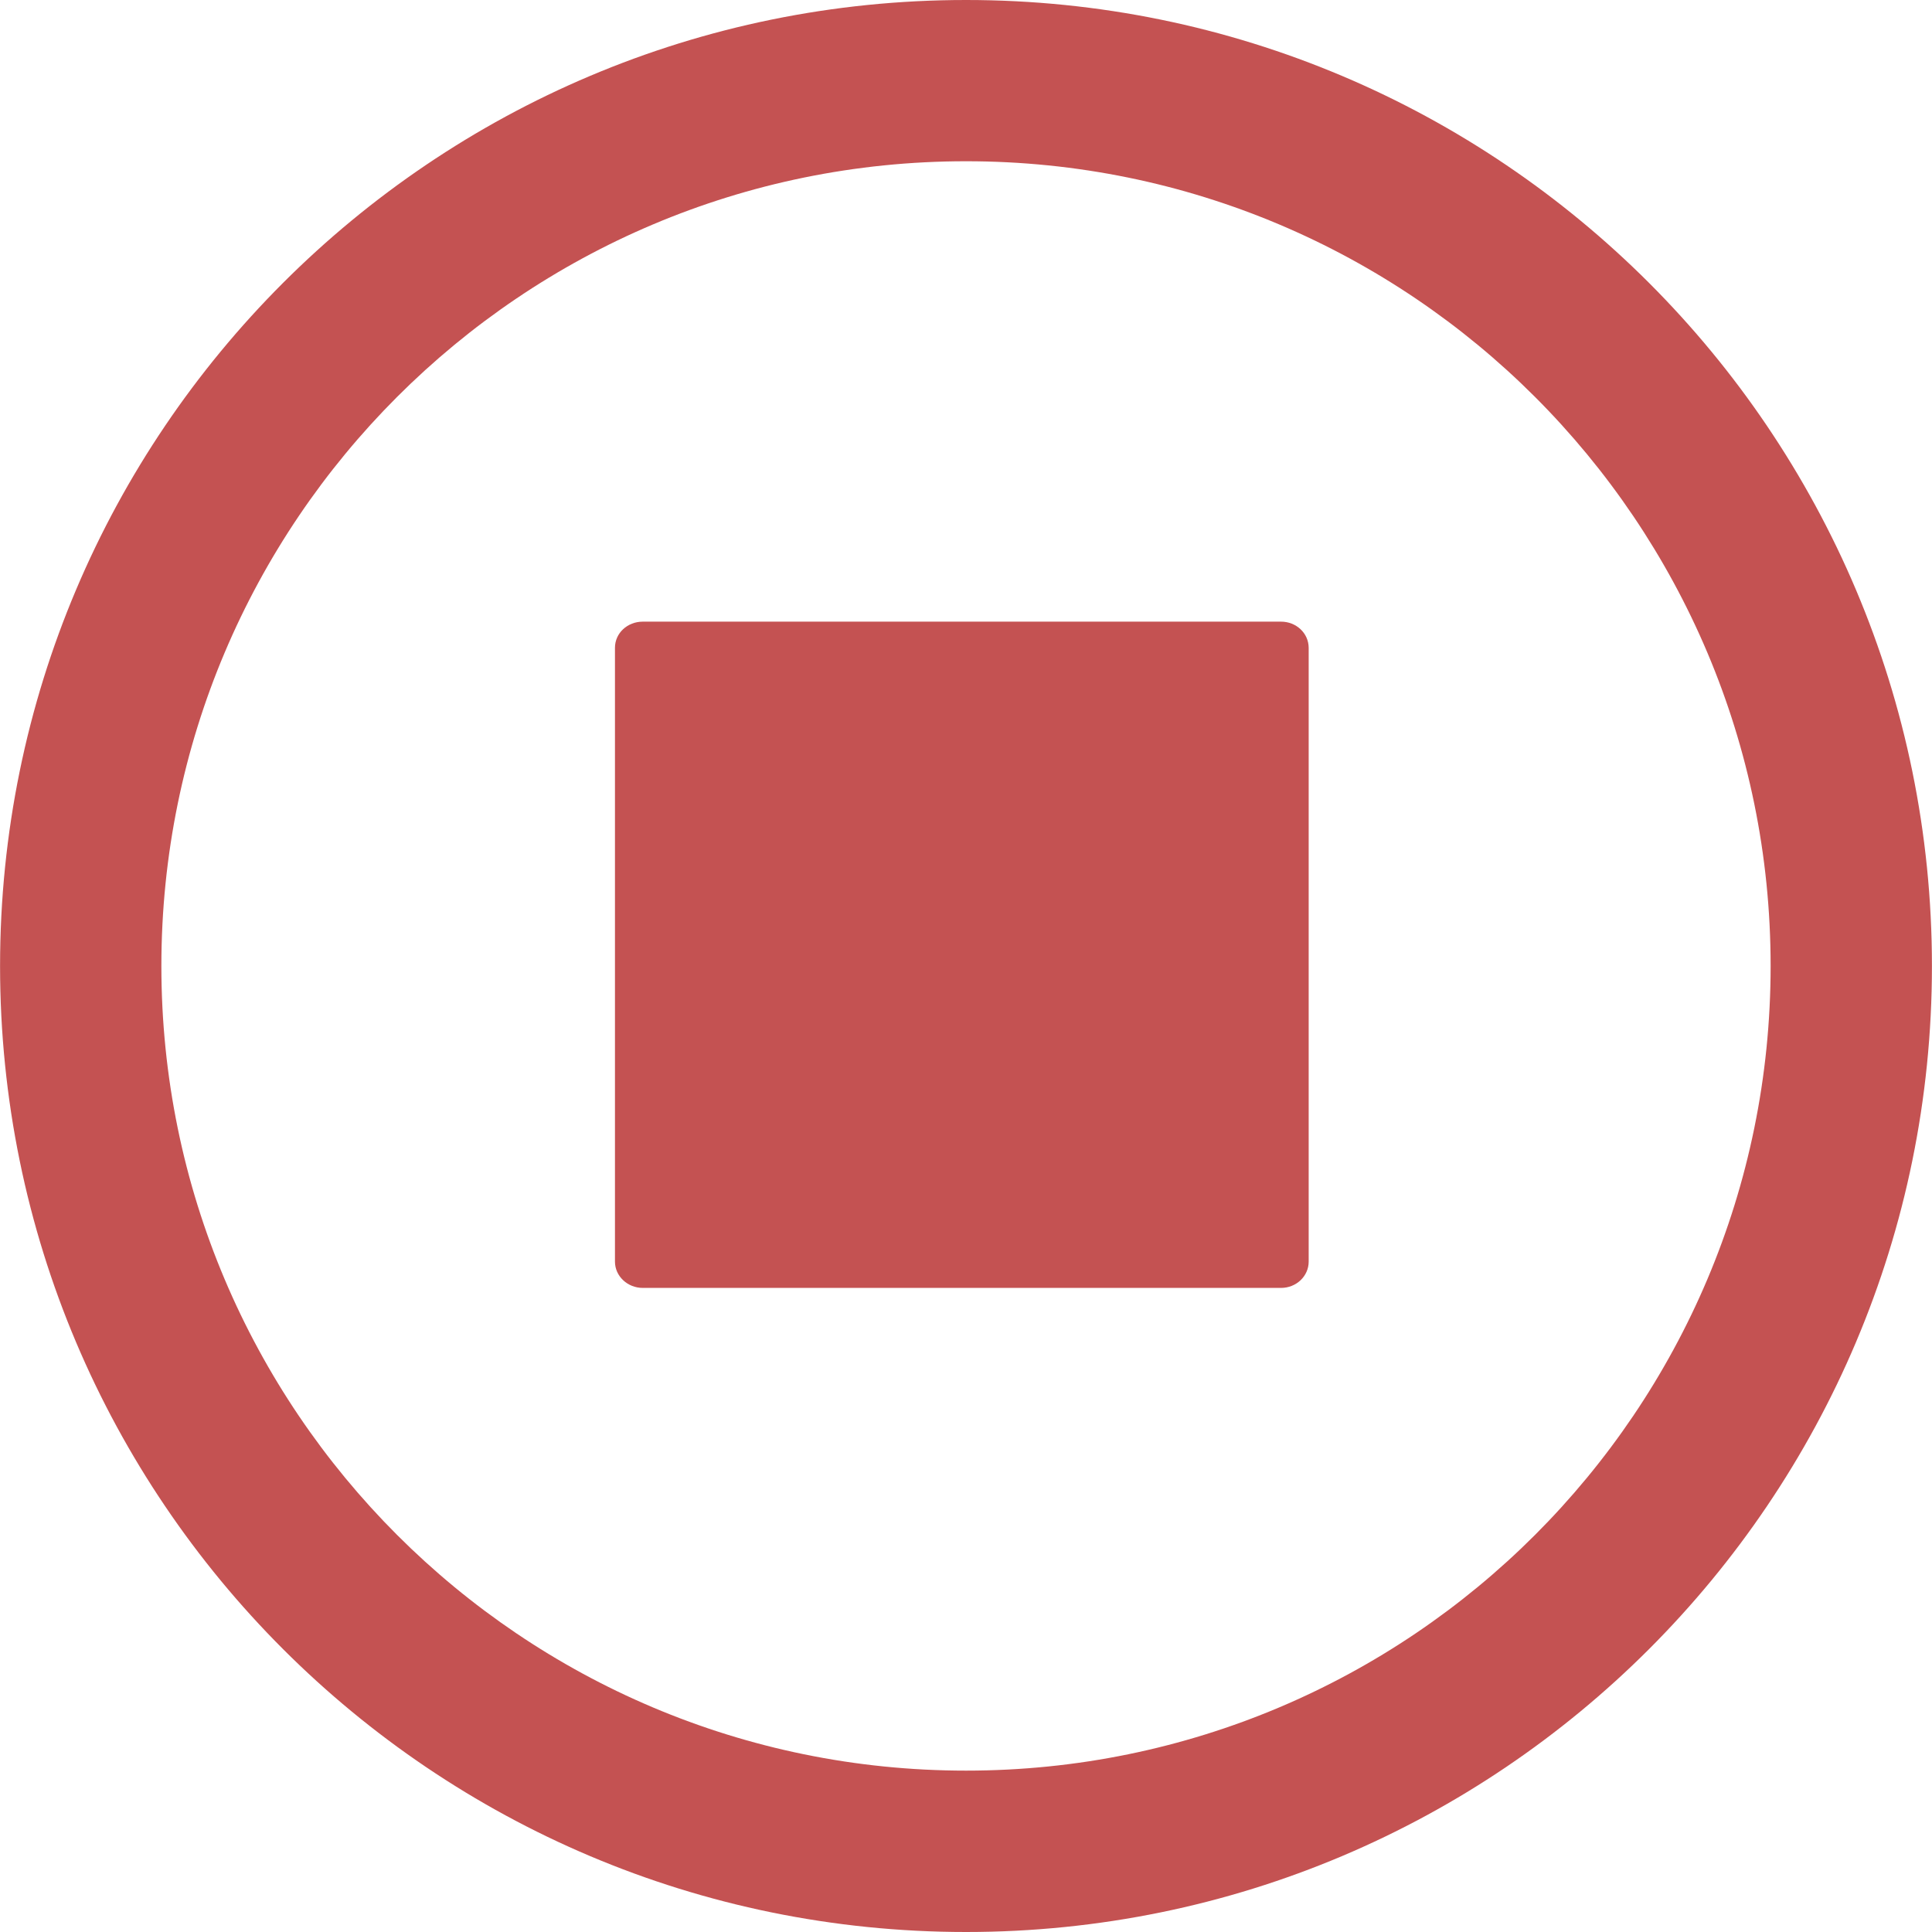
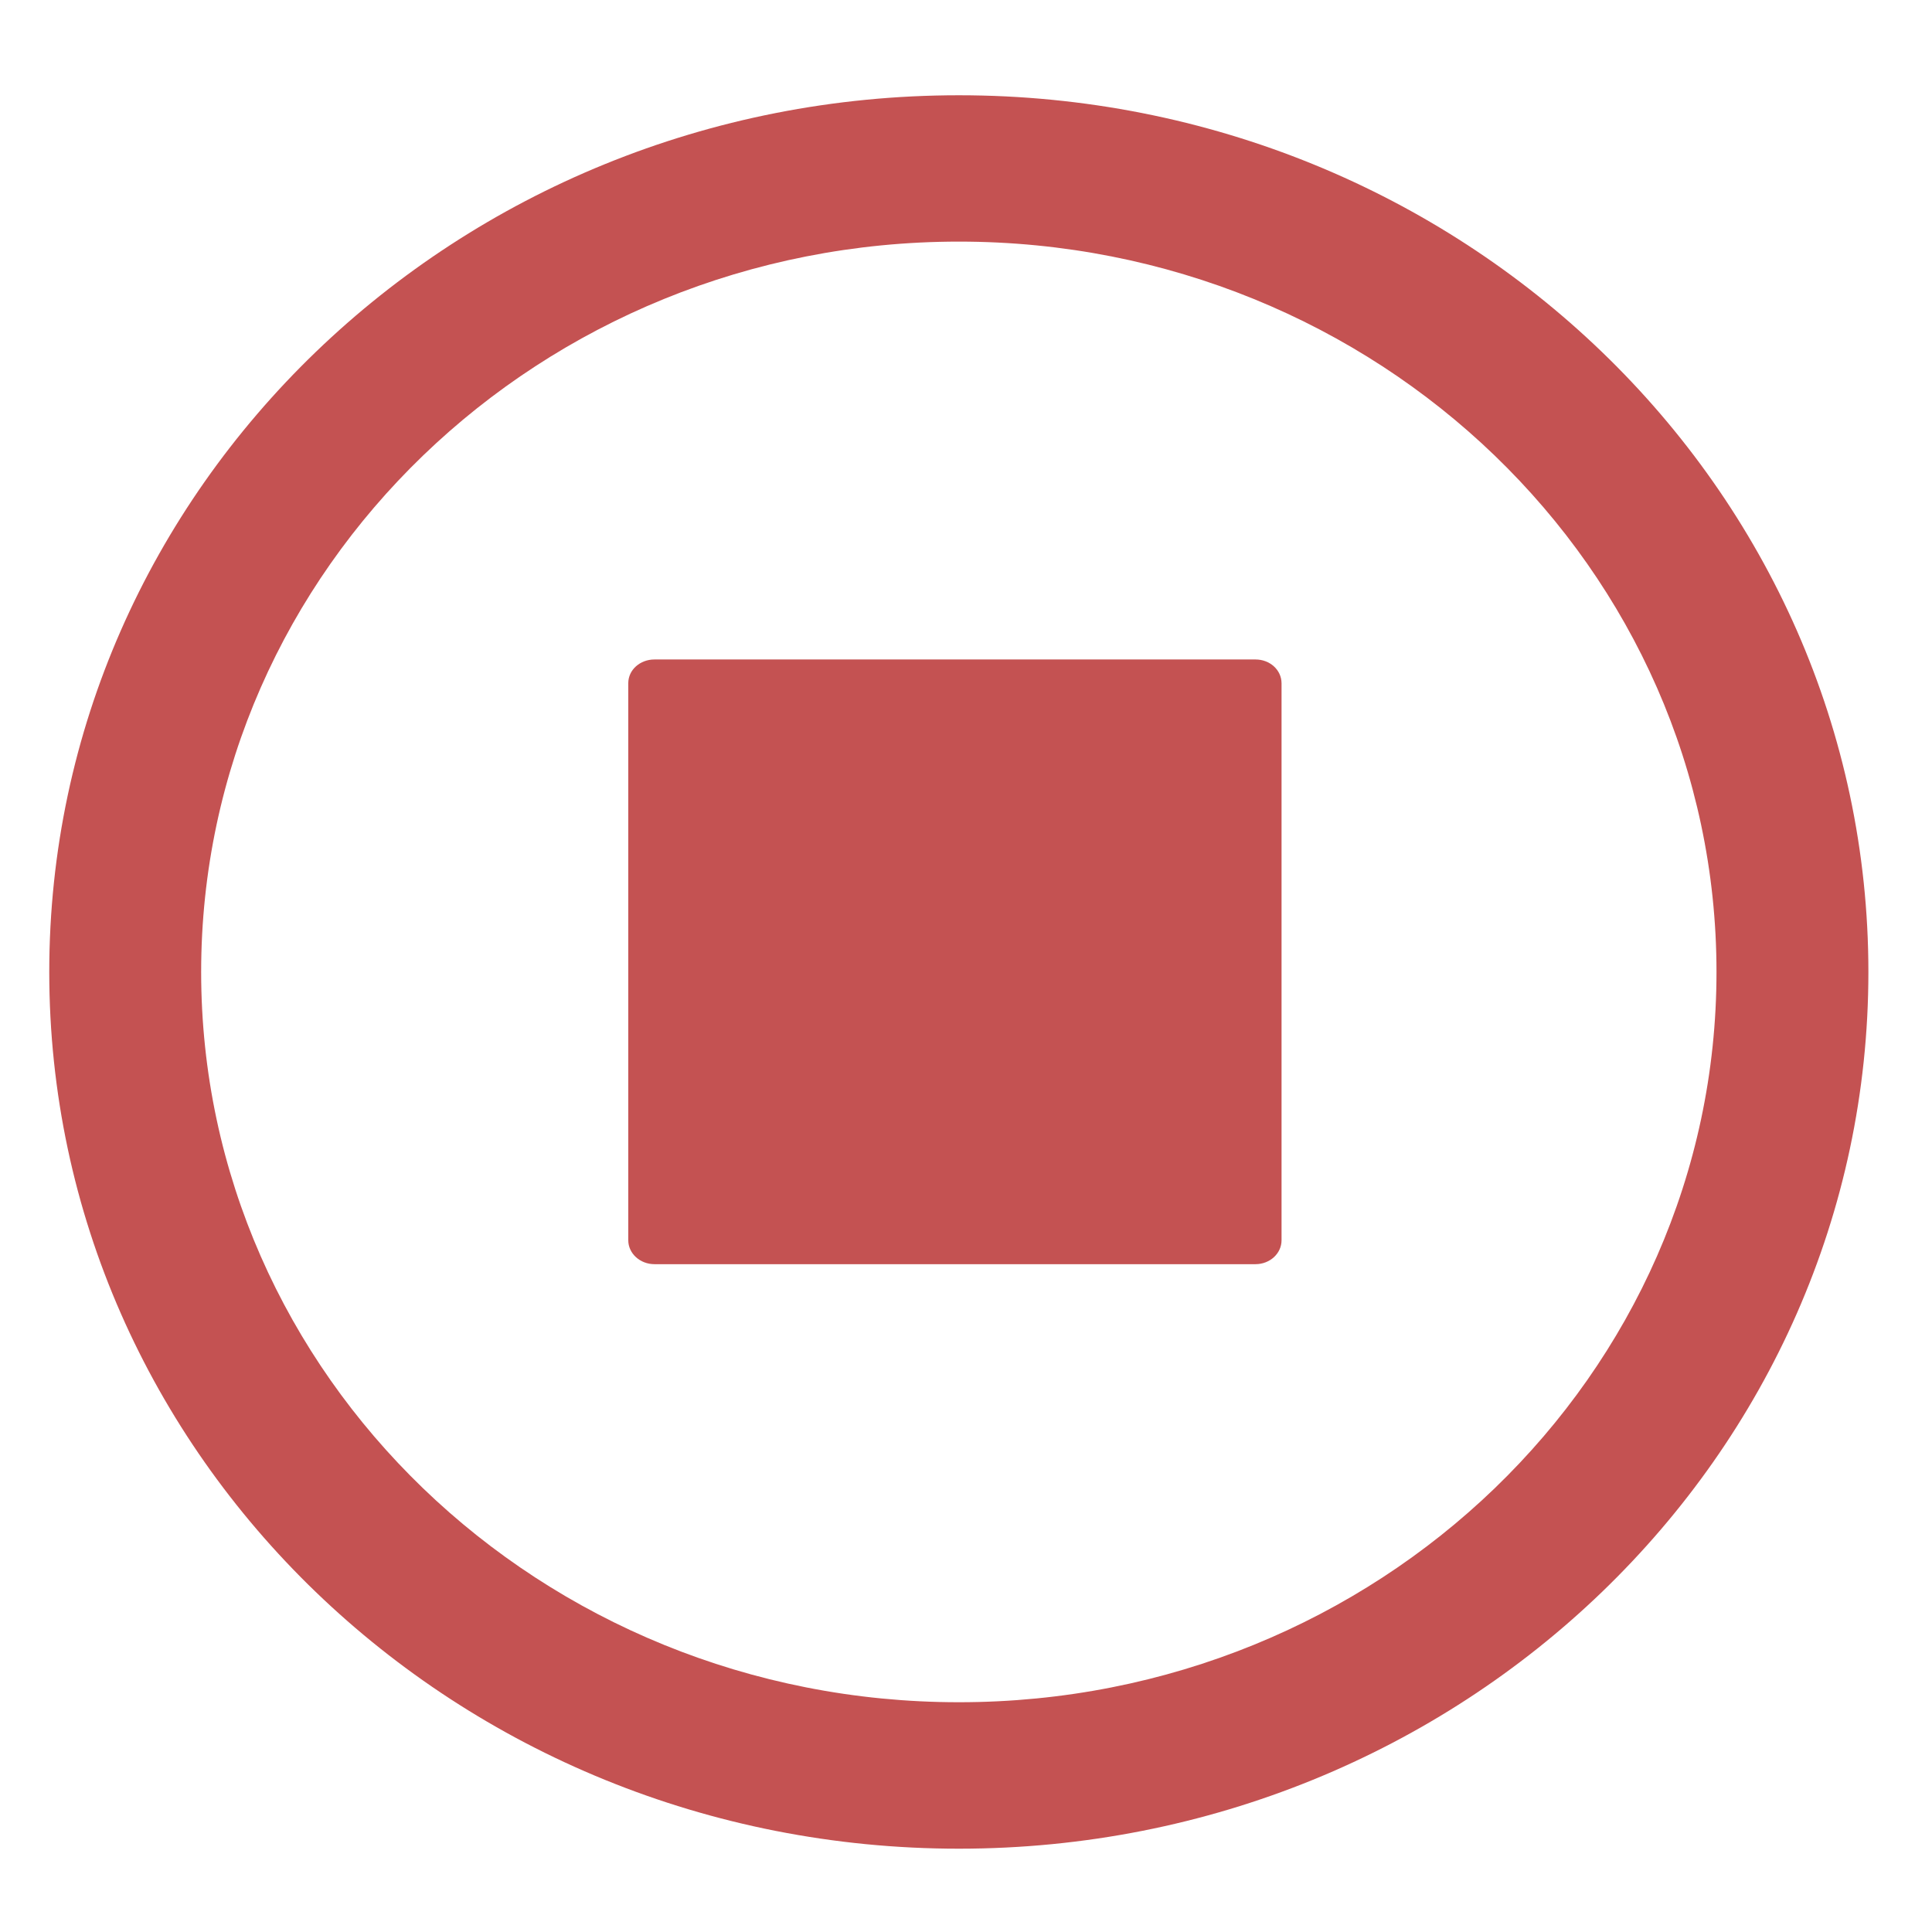
- <svg xmlns="http://www.w3.org/2000/svg" version="1.1" id="Capa_1" x="0px" y="0px" viewBox="0 0 30.05 30.05" style="enable-background:new 0 0 30.05 30.05;" xml:space="preserve">
+ <svg xmlns="http://www.w3.org/2000/svg" version="1.1" id="Capa_1" x="0px" y="0px" viewBox="0 0 512 512" xml:space="preserve" width="512" height="512">
  <defs id="defs41" />
-   <g id="g6">
-     <path style="fill:#c45252;fill-opacity:1;stroke-width:1.22" d="M 19.925,9.669 H 9.998 c -0.238,0 -0.433,0.177 -0.433,0.407 v 9.547 c 0,0.225 0.194,0.409 0.433,0.409 h 9.927 c 0.238,0 0.43,-0.183 0.43,-0.409 v -9.547 c -0.001,-0.228 -0.193,-0.407 -0.43,-0.407 z" id="path2" />
-     <path style="fill:#c45252;fill-opacity:1" d="M15.026,0C6.729,0,0.001,6.726,0.001,15.025S6.729,30.05,15.026,30.05   c8.298,0,15.023-6.726,15.023-15.025S23.324,0,15.026,0z M15.026,27.54c-6.912,0-12.516-5.604-12.516-12.515   c0-6.914,5.604-12.517,12.516-12.517c6.913,0,12.514,5.603,12.514,12.517C27.54,21.936,21.939,27.54,15.026,27.54z" id="path4" />
+   <g id="g6" transform="translate(0,481.95)">
+     <path style="fill:#c45252;fill-opacity:1;stroke-width:19.218" d="m 332.718,-307.183 h -159.276 c -3.813,0 -6.944,2.742 -6.944,6.294 v 147.628 c 0,3.478 3.111,6.331 6.944,6.331 h 159.276 c 3.813,0 6.904,-2.834 6.904,-6.331 v -147.628 c -0.022,-3.533 -3.091,-6.294 -6.904,-6.294 z" id="path2" />
+     <path style="fill:#c45252;fill-opacity:1;stroke-width:15.751" d="m 254.114,-456.704 c -133.116,0 -241.06,104.007 -241.06,232.338 0,128.331 107.944,232.338 241.06,232.338 133.133,0 241.028,-104.007 241.028,-232.338 0,-128.331 -107.895,-232.338 -241.028,-232.338 z m 0,425.863 c -110.896,0 -200.806,-86.657 -200.806,-193.525 0,-106.914 89.91,-193.556 200.806,-193.556 110.912,0 200.774,86.642 200.774,193.556 0,106.868 -89.862,193.525 -200.774,193.525 z" id="path4" />
  </g>
-   <g id="g8">
+   <g id="g8" transform="translate(0,481.95)">
</g>
-   <g id="g10">
+   <g id="g10" transform="translate(0,481.95)">
</g>
-   <g id="g12">
+   <g id="g12" transform="translate(0,481.95)">
</g>
-   <g id="g14">
+   <g id="g14" transform="translate(0,481.95)">
</g>
-   <g id="g16">
+   <g id="g16" transform="translate(0,481.95)">
</g>
-   <g id="g18">
+   <g id="g18" transform="translate(0,481.95)">
</g>
-   <g id="g20">
+   <g id="g20" transform="translate(0,481.95)">
</g>
-   <g id="g22">
+   <g id="g22" transform="translate(0,481.95)">
</g>
-   <g id="g24">
+   <g id="g24" transform="translate(0,481.95)">
</g>
-   <g id="g26">
+   <g id="g26" transform="translate(0,481.95)">
</g>
-   <g id="g28">
+   <g id="g28" transform="translate(0,481.95)">
</g>
-   <g id="g30">
+   <g id="g30" transform="translate(0,481.95)">
</g>
-   <g id="g32">
+   <g id="g32" transform="translate(0,481.95)">
</g>
-   <g id="g34">
+   <g id="g34" transform="translate(0,481.95)">
</g>
-   <g id="g36">
+   <g id="g36" transform="translate(0,481.95)">
</g>
</svg>
